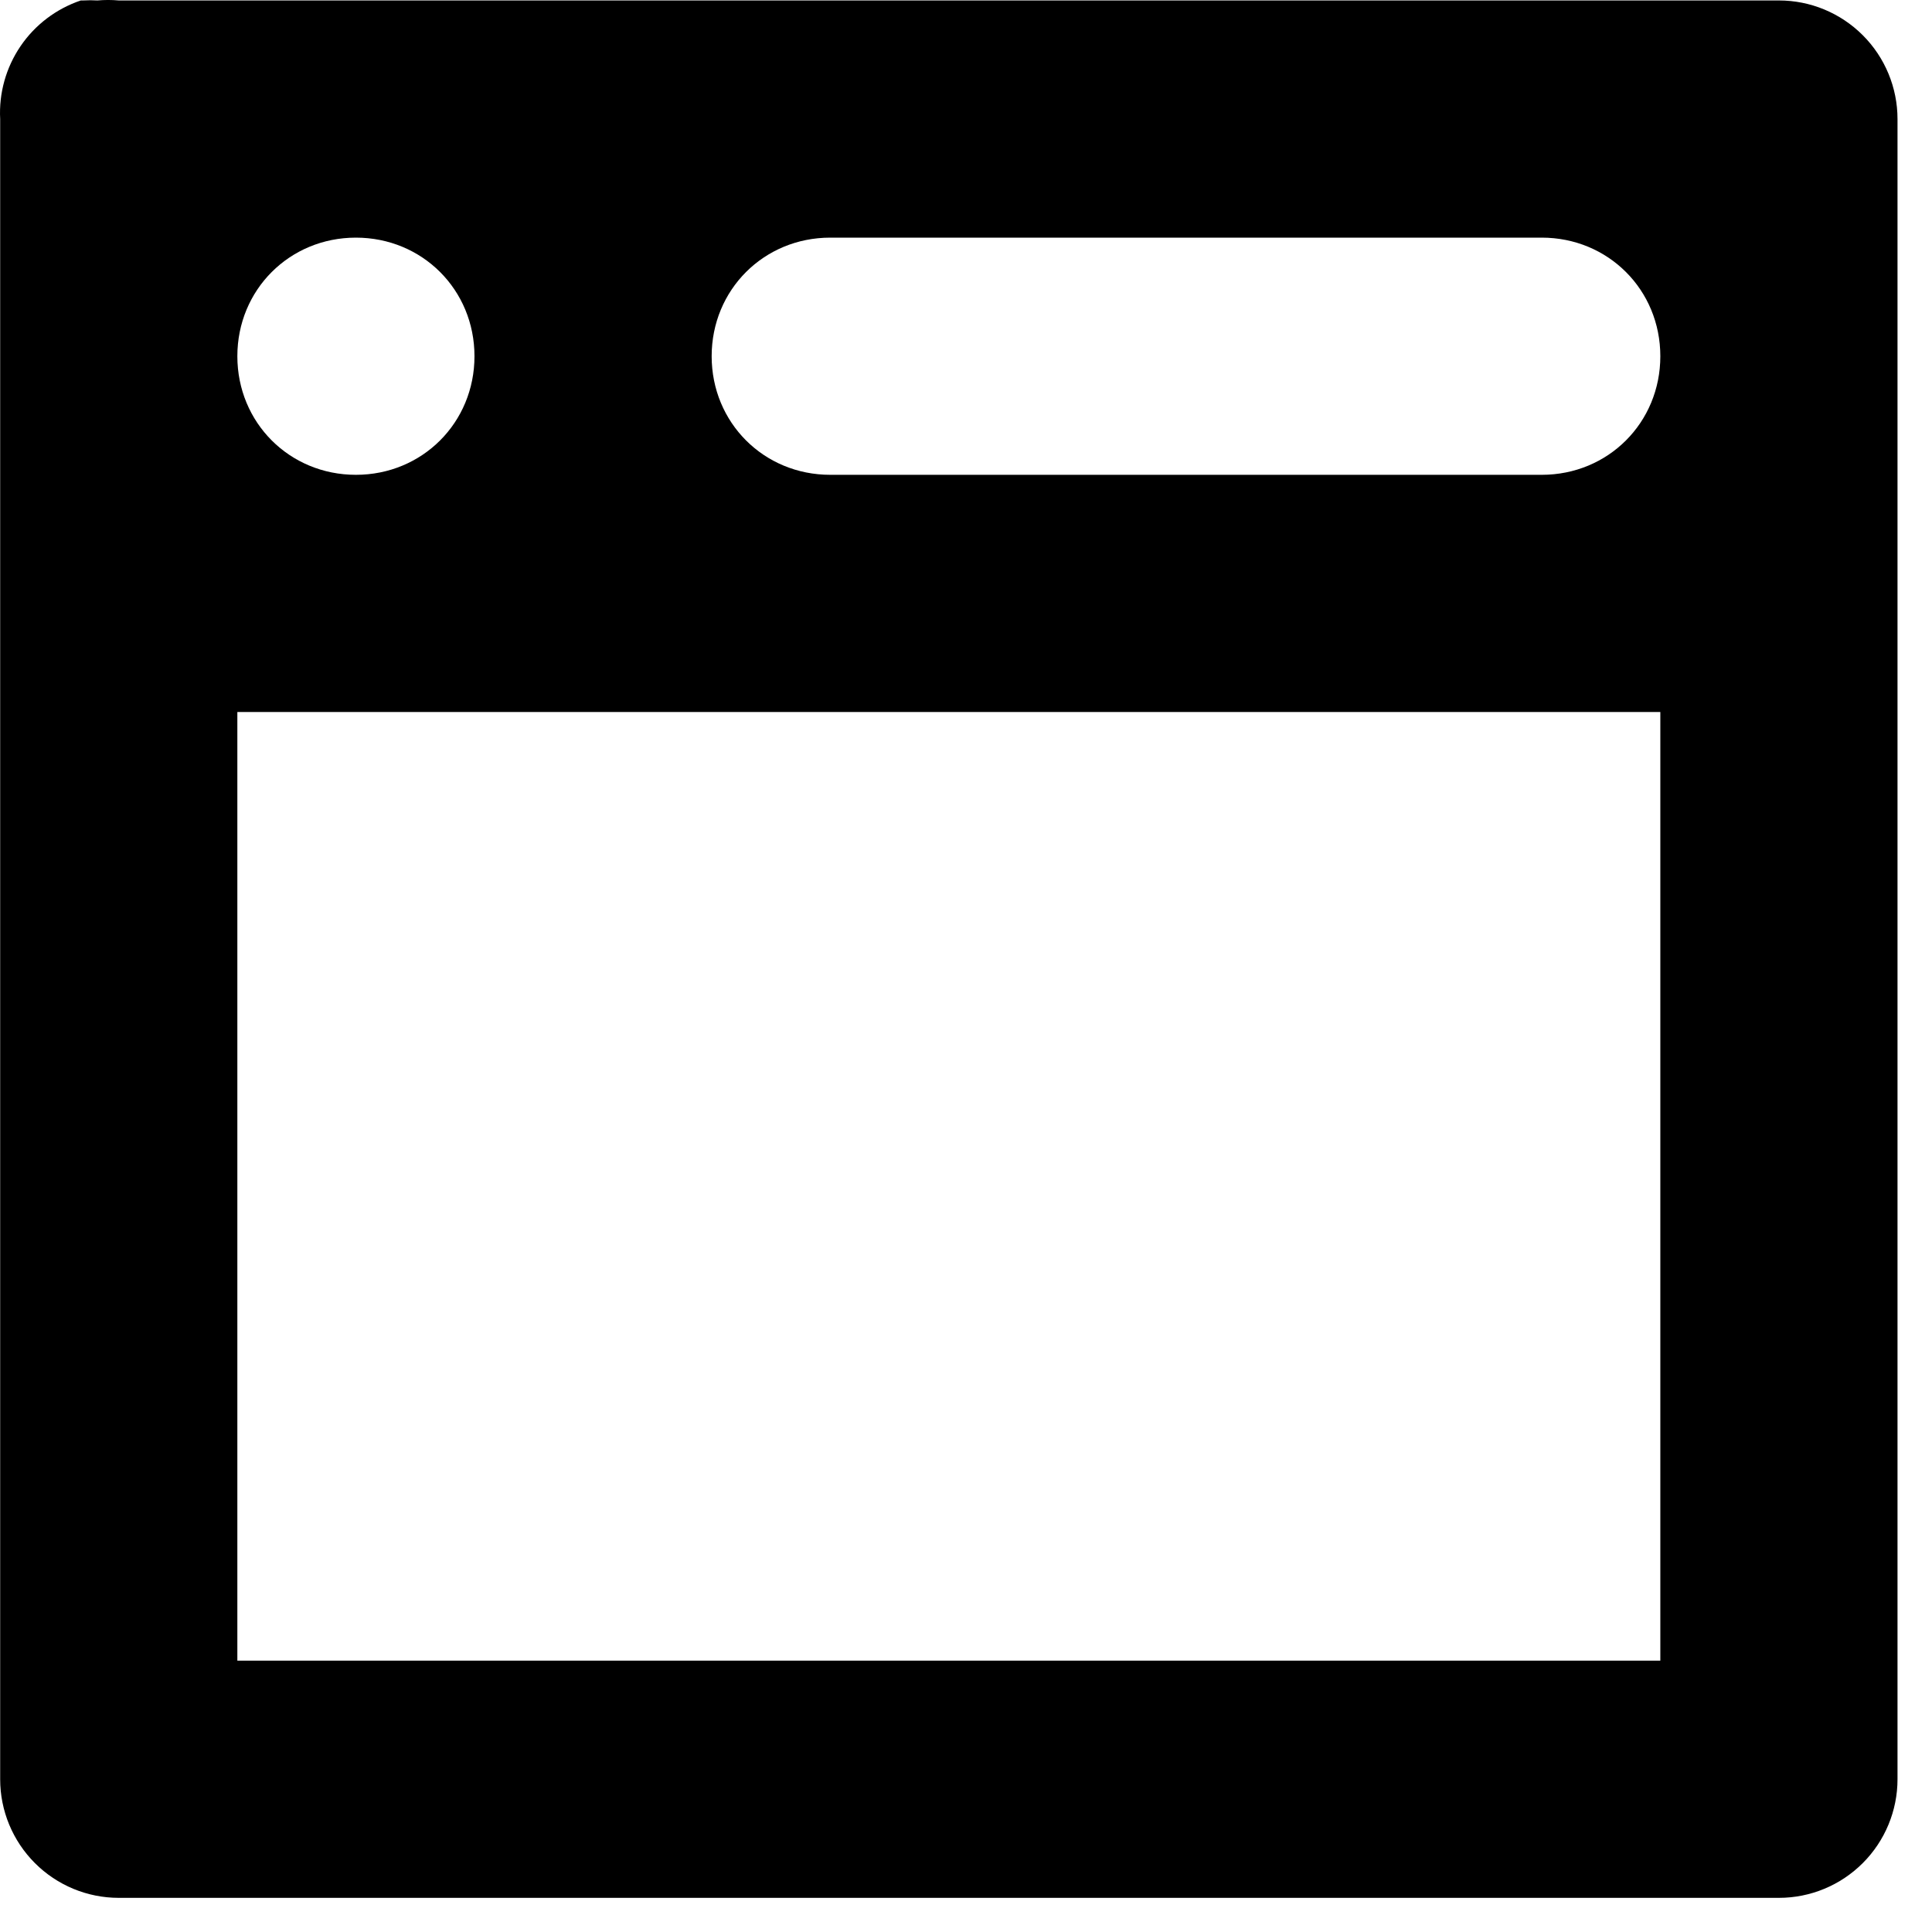
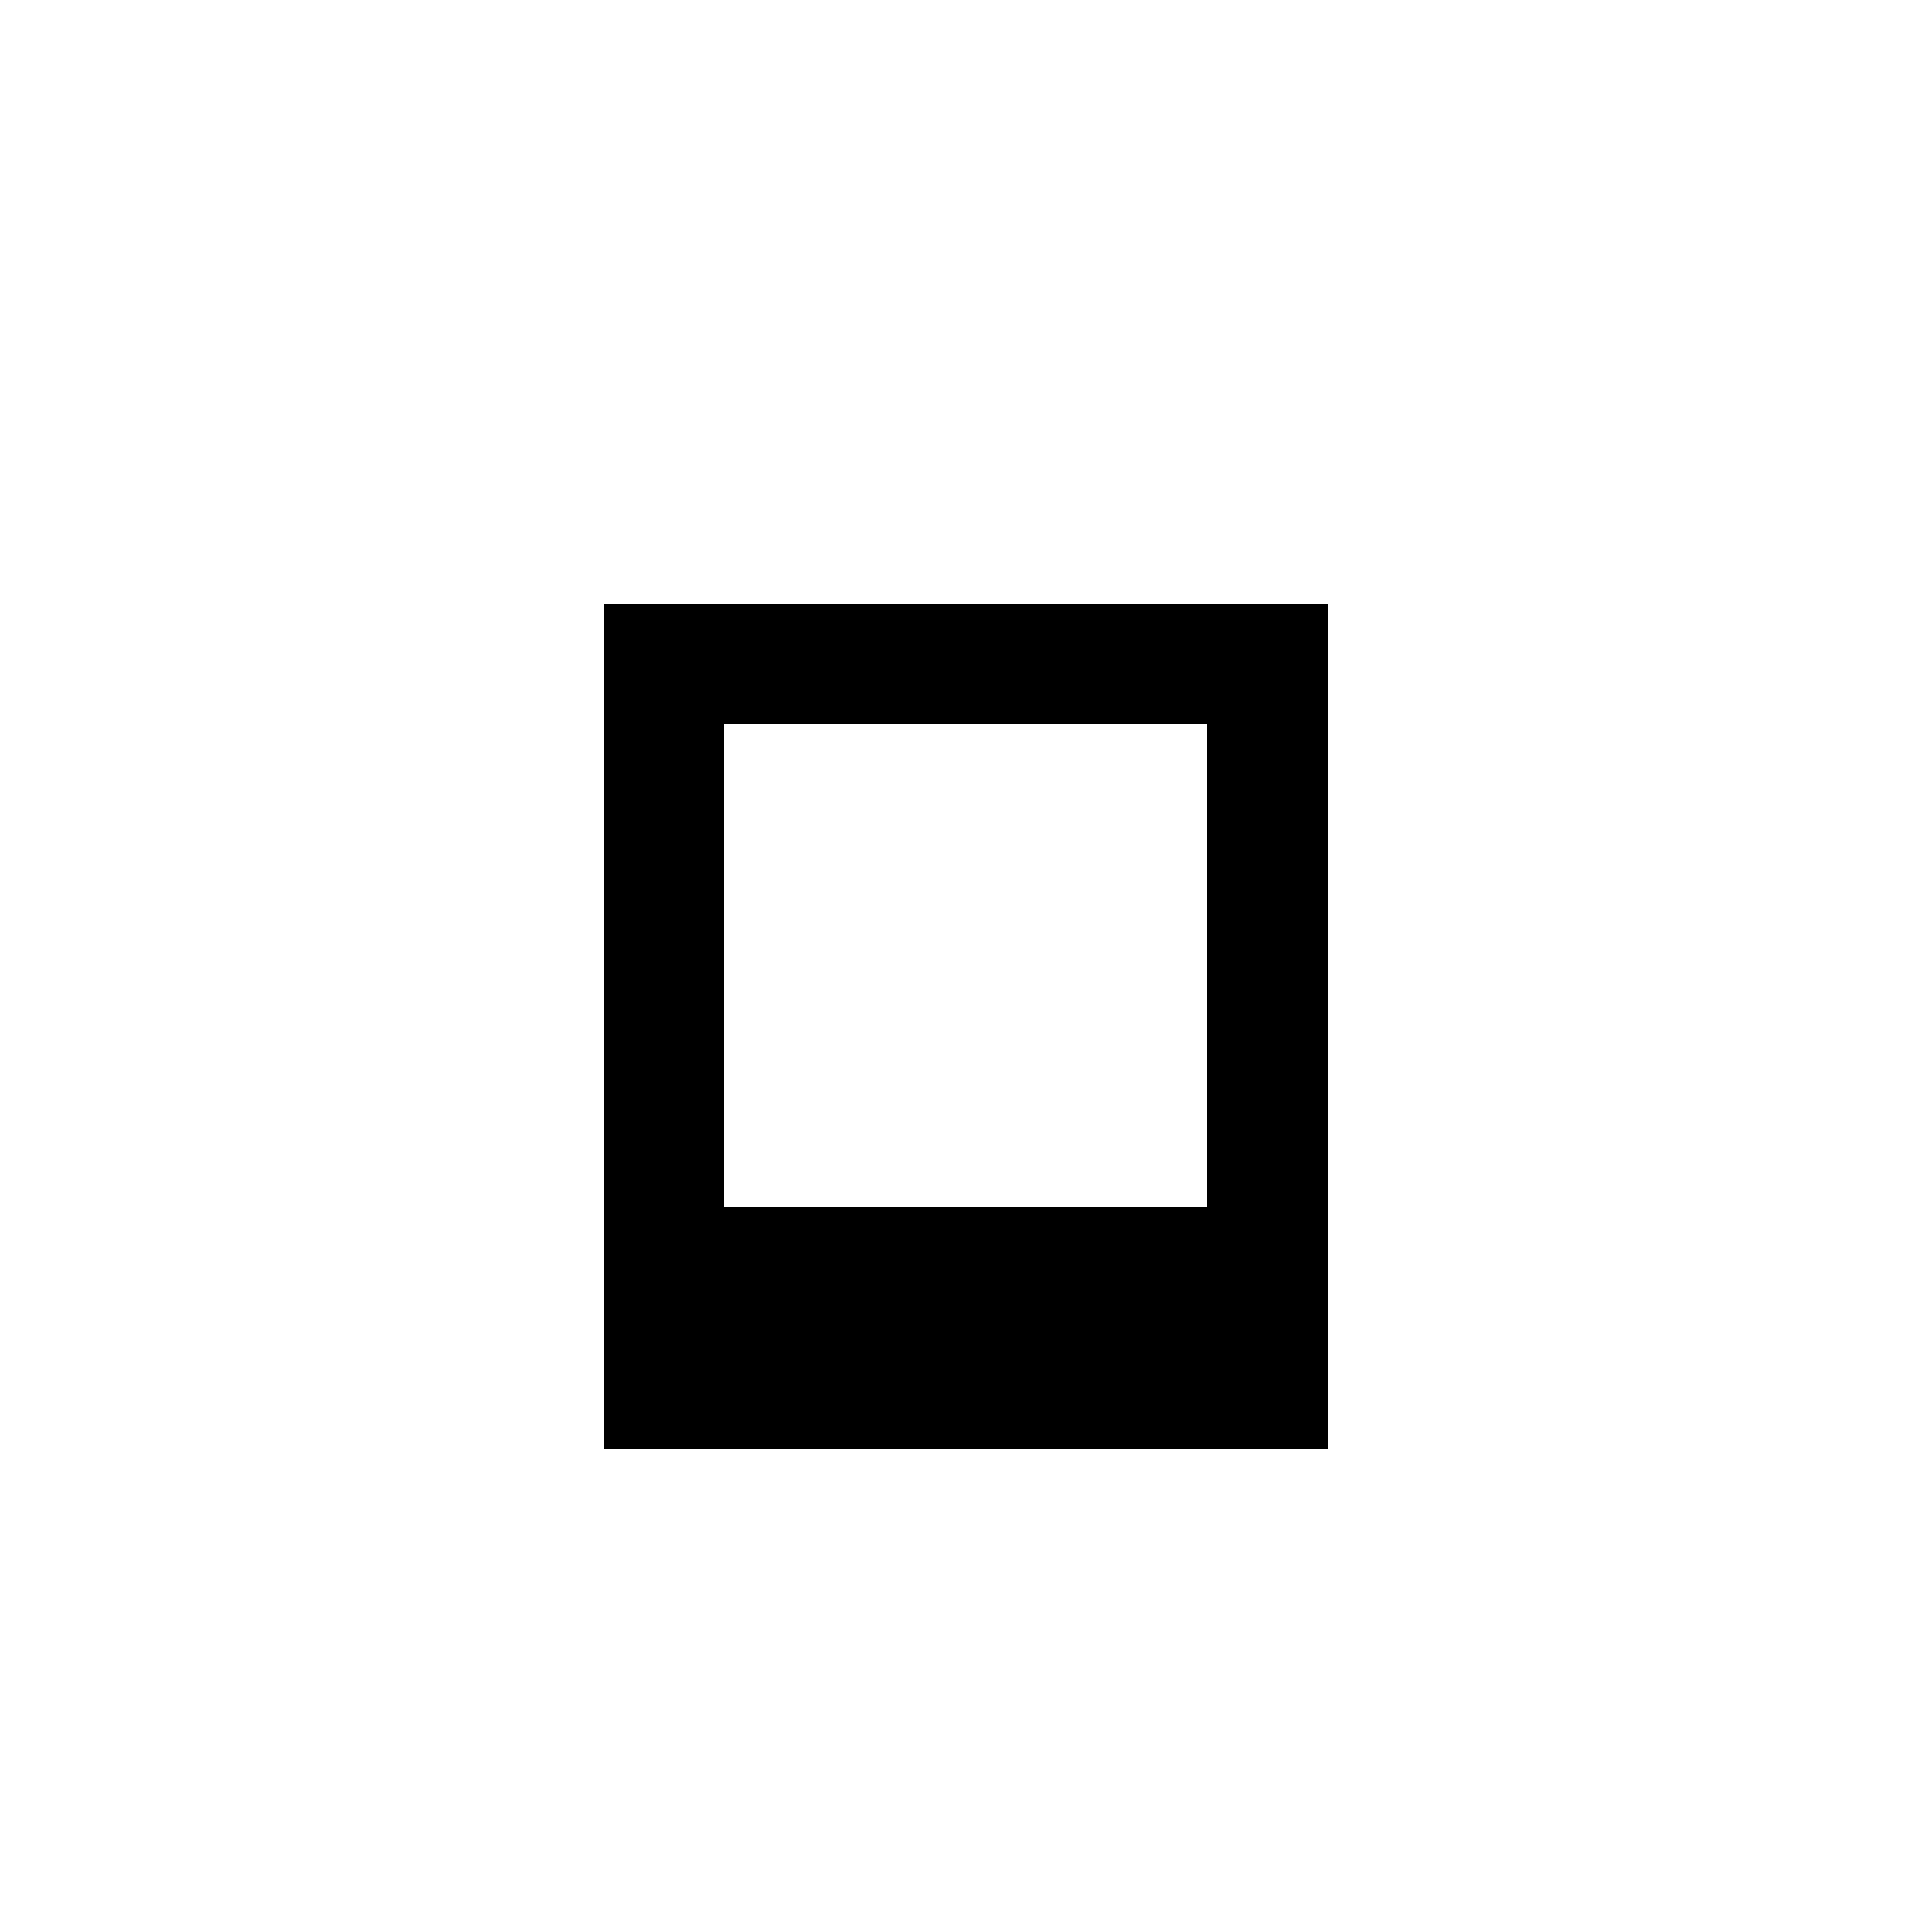
- <svg xmlns="http://www.w3.org/2000/svg" width="34" height="34" viewBox="0 0 34 34" fill="none">
-   <path d="M1.422 0.008C0.99 0.154 0.617 0.436 0.361 0.813C0.105 1.19 -0.021 1.64 0.003 2.095V31.312C0.003 31.865 0.223 32.396 0.614 32.787C1.005 33.179 1.536 33.399 2.09 33.399H31.306C31.86 33.399 32.39 33.179 32.782 32.787C33.173 32.396 33.393 31.865 33.393 31.312V2.095C33.393 1.542 33.173 1.011 32.782 0.62C32.39 0.228 31.86 0.008 31.306 0.008L2.09 0.008C1.965 -0.003 1.839 -0.003 1.714 0.008C1.631 0.003 1.547 0.003 1.464 0.008L1.422 0.008ZM6.263 4.182C7.432 4.182 8.35 5.1 8.35 6.269C8.35 7.438 7.432 8.356 6.263 8.356C5.095 8.356 4.177 7.438 4.177 6.269C4.177 5.1 5.095 4.182 6.263 4.182ZM14.611 4.182H27.132C28.301 4.182 29.219 5.1 29.219 6.269C29.219 7.438 28.301 8.356 27.132 8.356H14.611C13.442 8.356 12.524 7.438 12.524 6.269C12.524 5.1 13.442 4.182 14.611 4.182ZM4.177 12.53H29.219V29.225H4.177V12.53Z" fill="black" />
+ <svg xmlns="http://www.w3.org/2000/svg" version="1.1" width="16" height="16" shape-rendering="crispEdges">
+   <rect x="5" y="5" width="1" height="1" fill="#000000" />
+   <rect x="6" y="5" width="1" height="1" fill="#000000" />
+   <rect x="7" y="5" width="1" height="1" fill="#000000" />
+   <rect x="8" y="5" width="1" height="1" fill="#000000" />
+   <rect x="9" y="5" width="1" height="1" fill="#000000" />
+   <rect x="10" y="5" width="1" height="1" fill="#000000" />
+   <rect x="5" y="6" width="1" height="1" fill="#000000" />
+   <rect x="10" y="6" width="1" height="1" fill="#000000" />
+   <rect x="5" y="7" width="1" height="1" fill="#000000" />
+   <rect x="10" y="7" width="1" height="1" fill="#000000" />
+   <rect x="5" y="8" width="1" height="1" fill="#000000" />
+   <rect x="10" y="8" width="1" height="1" fill="#000000" />
+   <rect x="5" y="9" width="1" height="1" fill="#000000" />
+   <rect x="10" y="9" width="1" height="1" fill="#000000" />
+   <rect x="5" y="10" width="1" height="1" fill="#000000" />
+   <rect x="6" y="10" width="1" height="1" fill="#000000" />
+   <rect x="7" y="10" width="1" height="1" fill="#000000" />
+   <rect x="8" y="10" width="1" height="1" fill="#000000" />
+   <rect x="9" y="10" width="1" height="1" fill="#000000" />
+   <rect x="10" y="10" width="1" height="1" fill="#000000" />
+   <rect x="5" y="11" width="1" height="1" fill="#000000" />
+   <rect x="6" y="11" width="1" height="1" fill="#000000" />
+   <rect x="7" y="11" width="1" height="1" fill="#000000" />
+   <rect x="8" y="11" width="1" height="1" fill="#000000" />
+   <rect x="9" y="11" width="1" height="1" fill="#000000" />
+   <rect x="10" y="11" width="1" height="1" fill="#000000" />
</svg>
